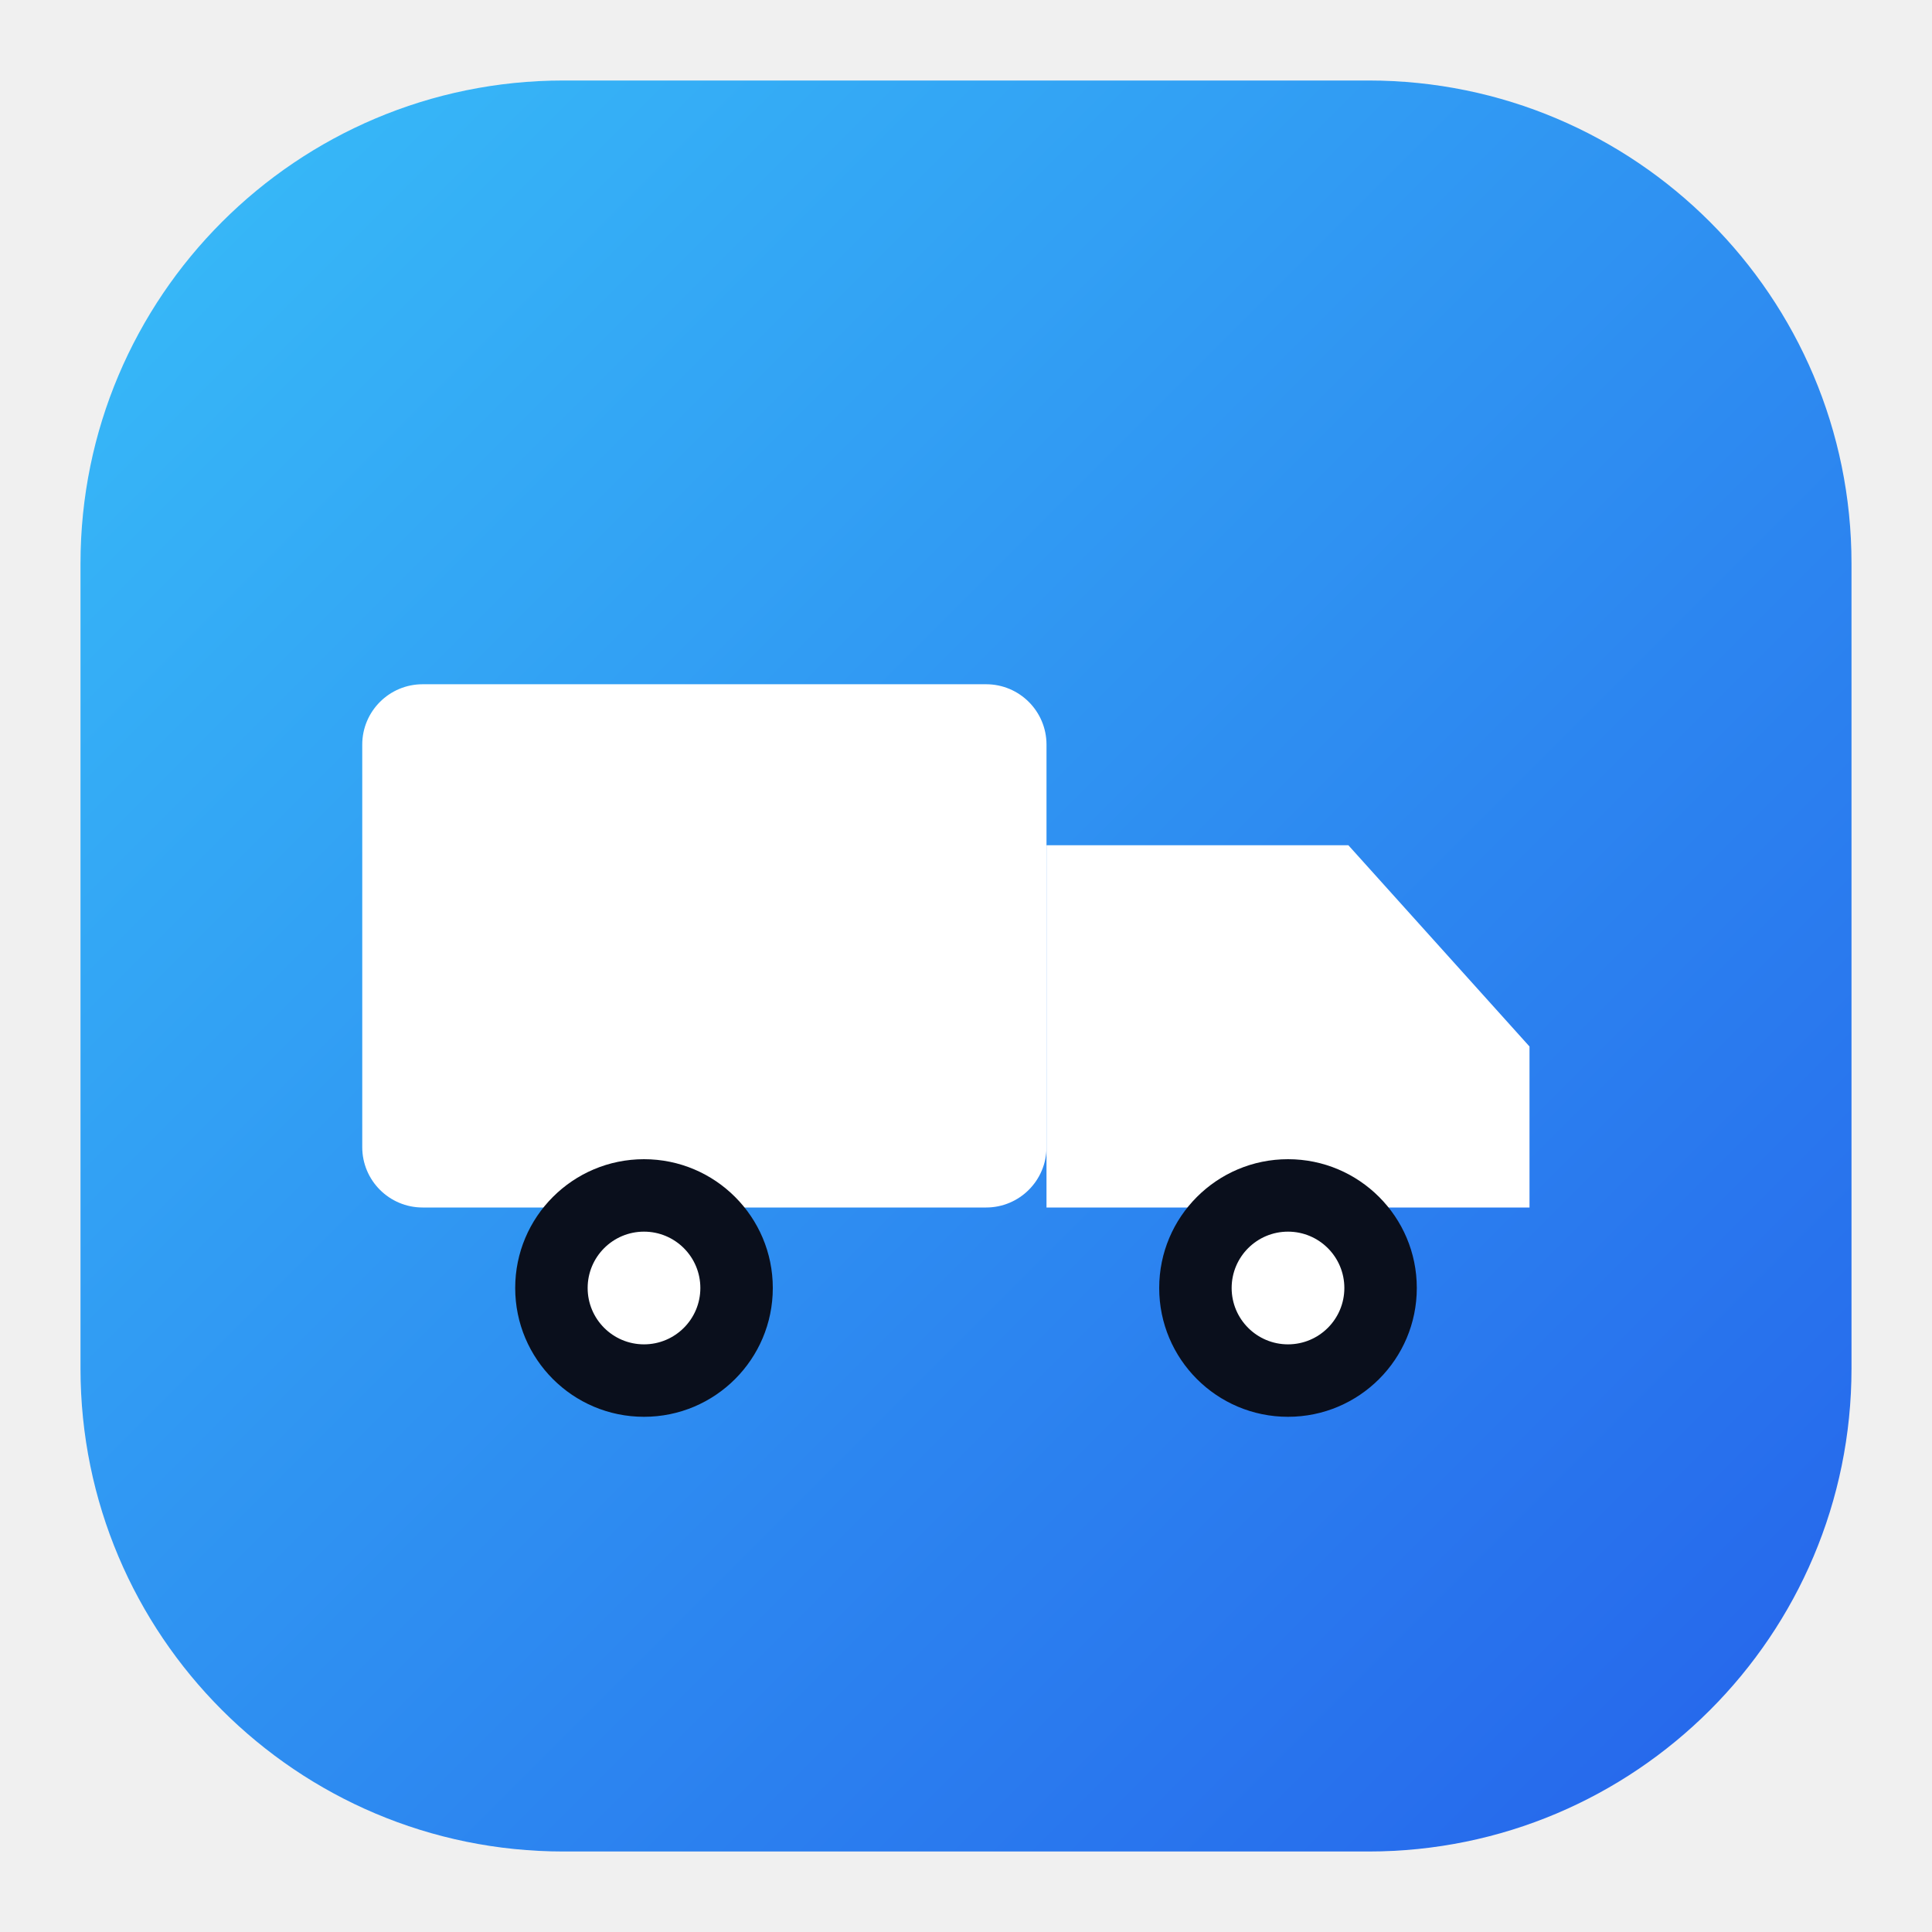
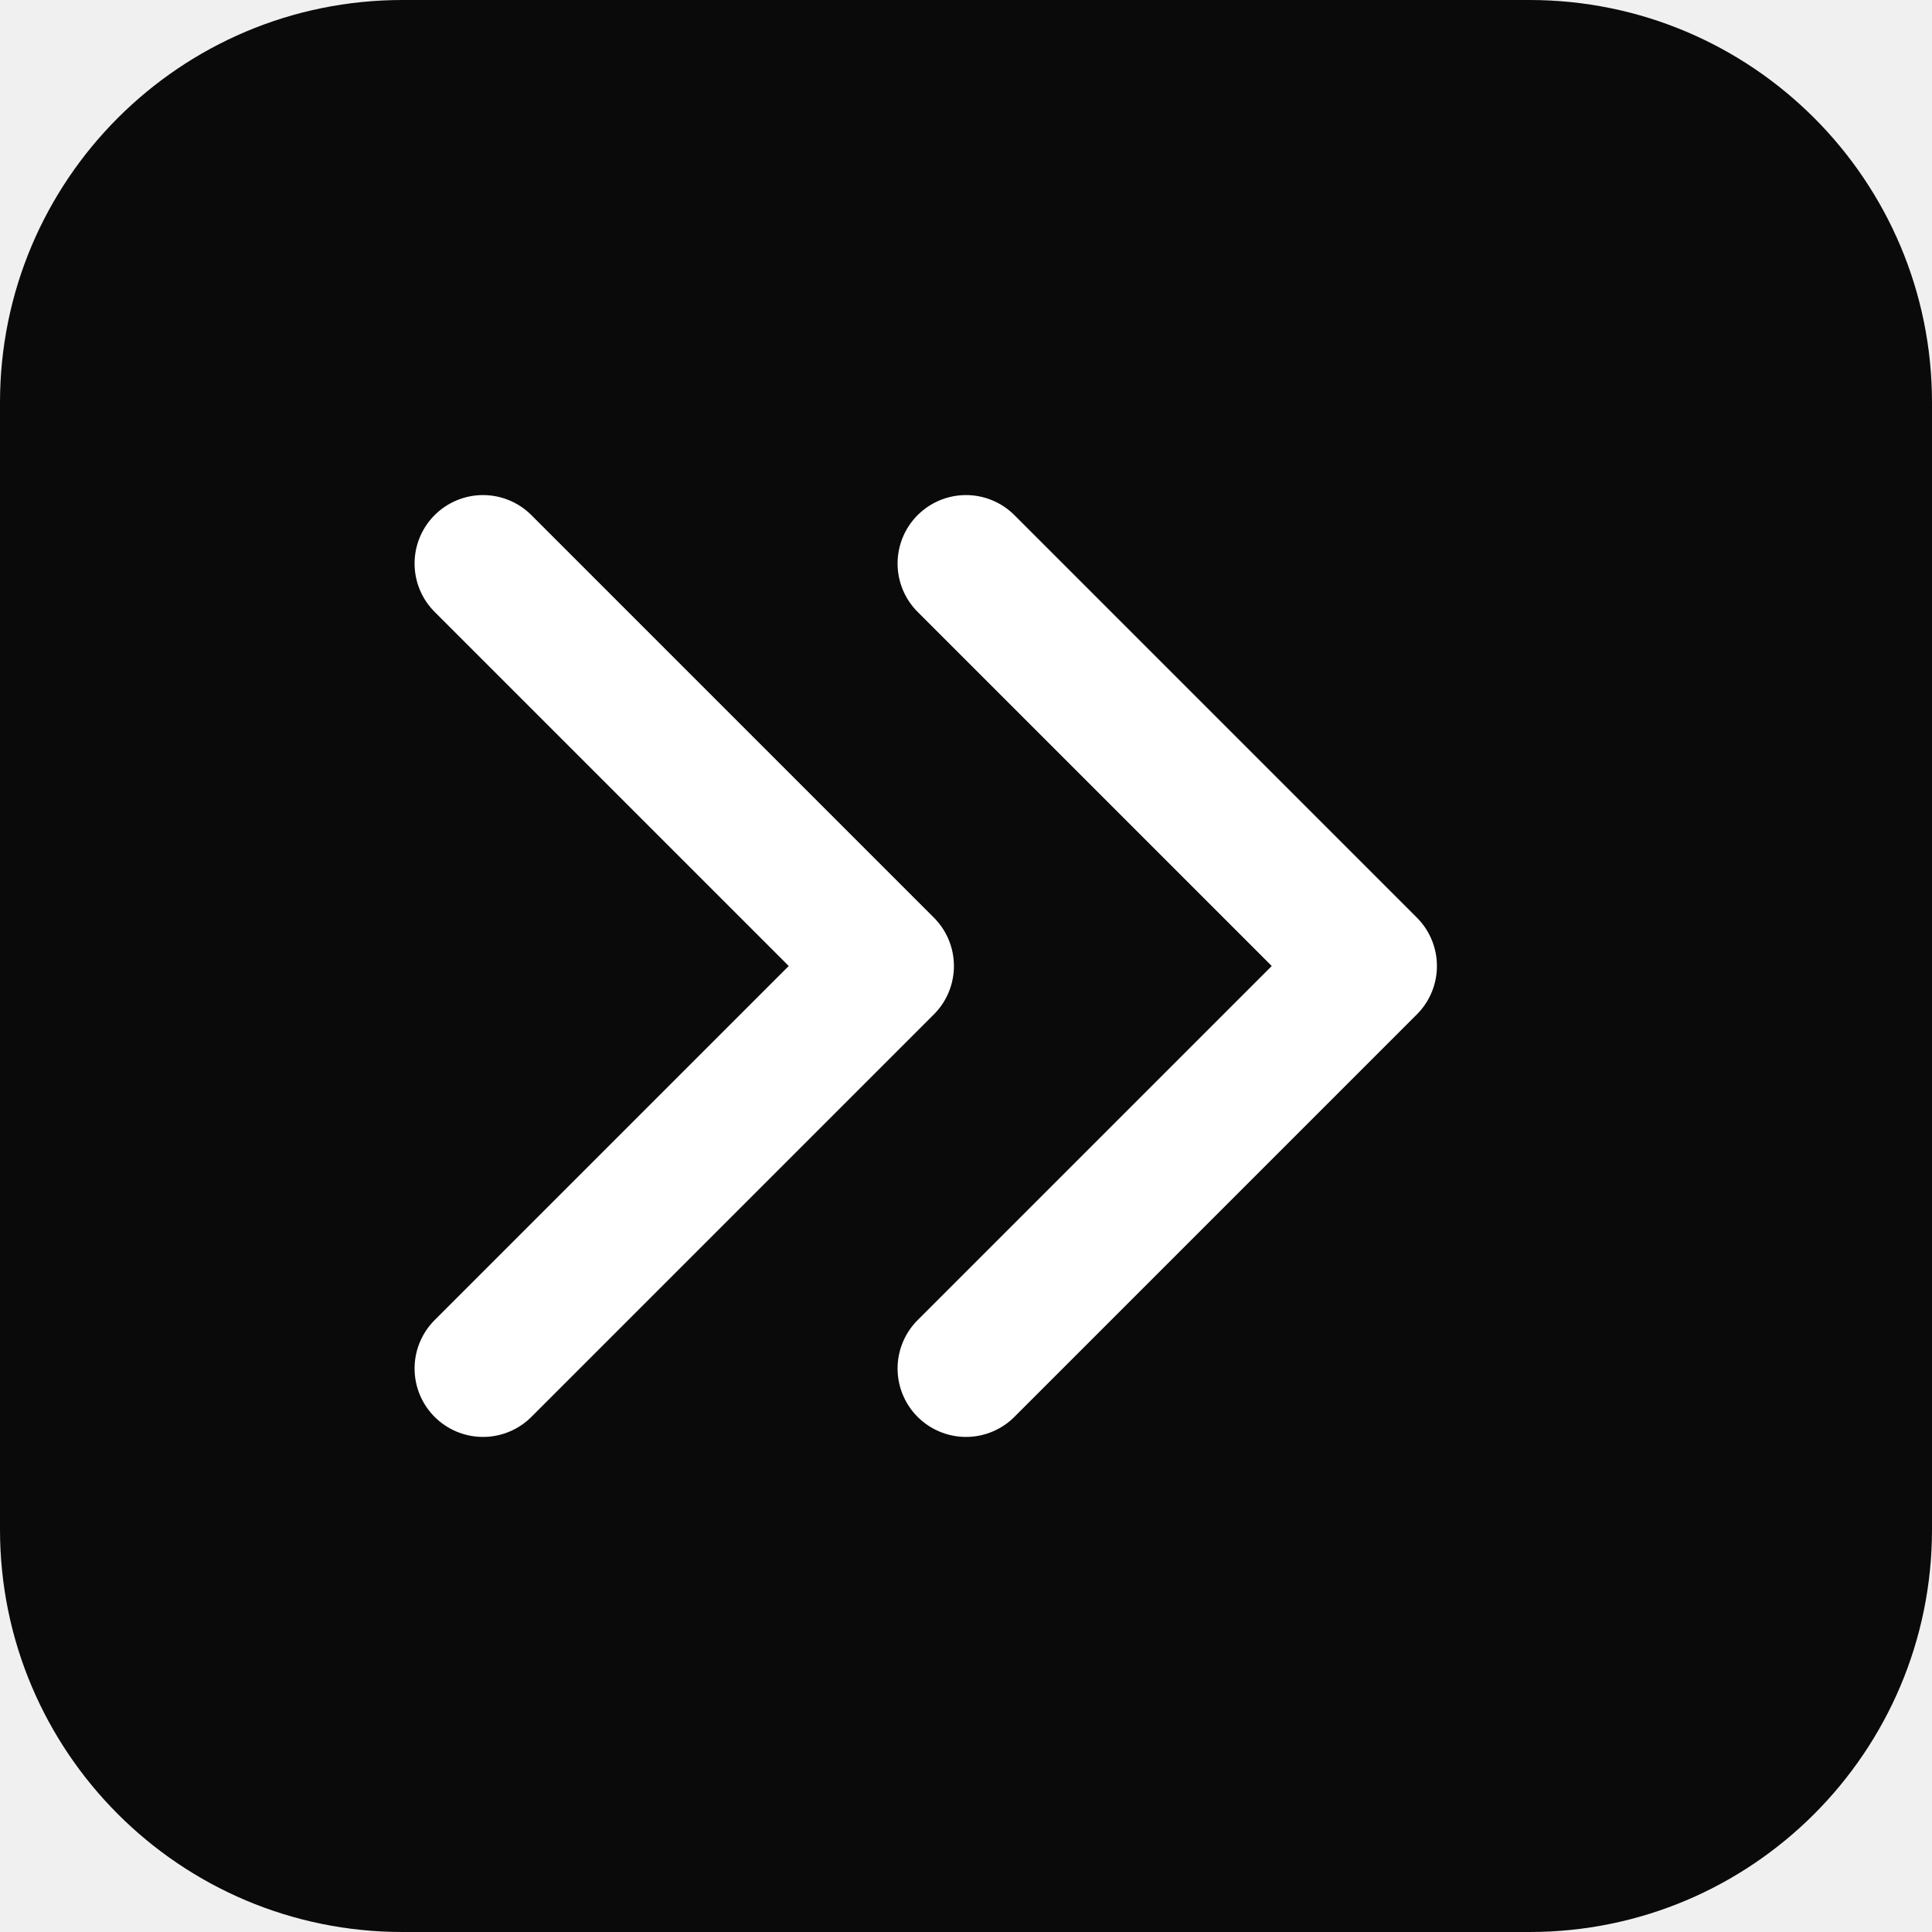
<svg xmlns="http://www.w3.org/2000/svg" viewBox="0 0 48 48">
-   <defs>
-     <linearGradient id="g" x1="0" y1="0" x2="1" y2="1">
-       <stop offset="0%" stop-color="#38bdf8" />
-       <stop offset="100%" stop-color="#2563eb" />
-     </linearGradient>
-   </defs>
-   <rect x="2" y="2" width="44" height="44" rx="12" fill="url(#g)" />
-   <g fill="#ffffff">
-     <rect x="9" y="17" width="17" height="13" rx="1.5" />
-     <path d="M26 21h7.5l4.5 5v4H26z" />
-     <circle cx="16" cy="32" r="3.2" fill="#0a0f1c" />
-     <circle cx="16" cy="32" r="1.4" fill="#ffffff" />
-     <circle cx="32" cy="32" r="3.2" fill="#0a0f1c" />
-     <circle cx="32" cy="32" r="1.4" fill="#ffffff" />
-   </g>
+   <rect width="48" height="48" rx="10" fill="#0a0a0a" />
+   <path d="M12 14 22 24 12 34" fill="none" stroke="#ffffff" stroke-width="3.4" stroke-linecap="round" stroke-linejoin="round" />
+   <path d="M24 14 34 24 24 34" fill="none" stroke="#ffffff" stroke-width="3.4" stroke-linecap="round" stroke-linejoin="round" />
</svg>
